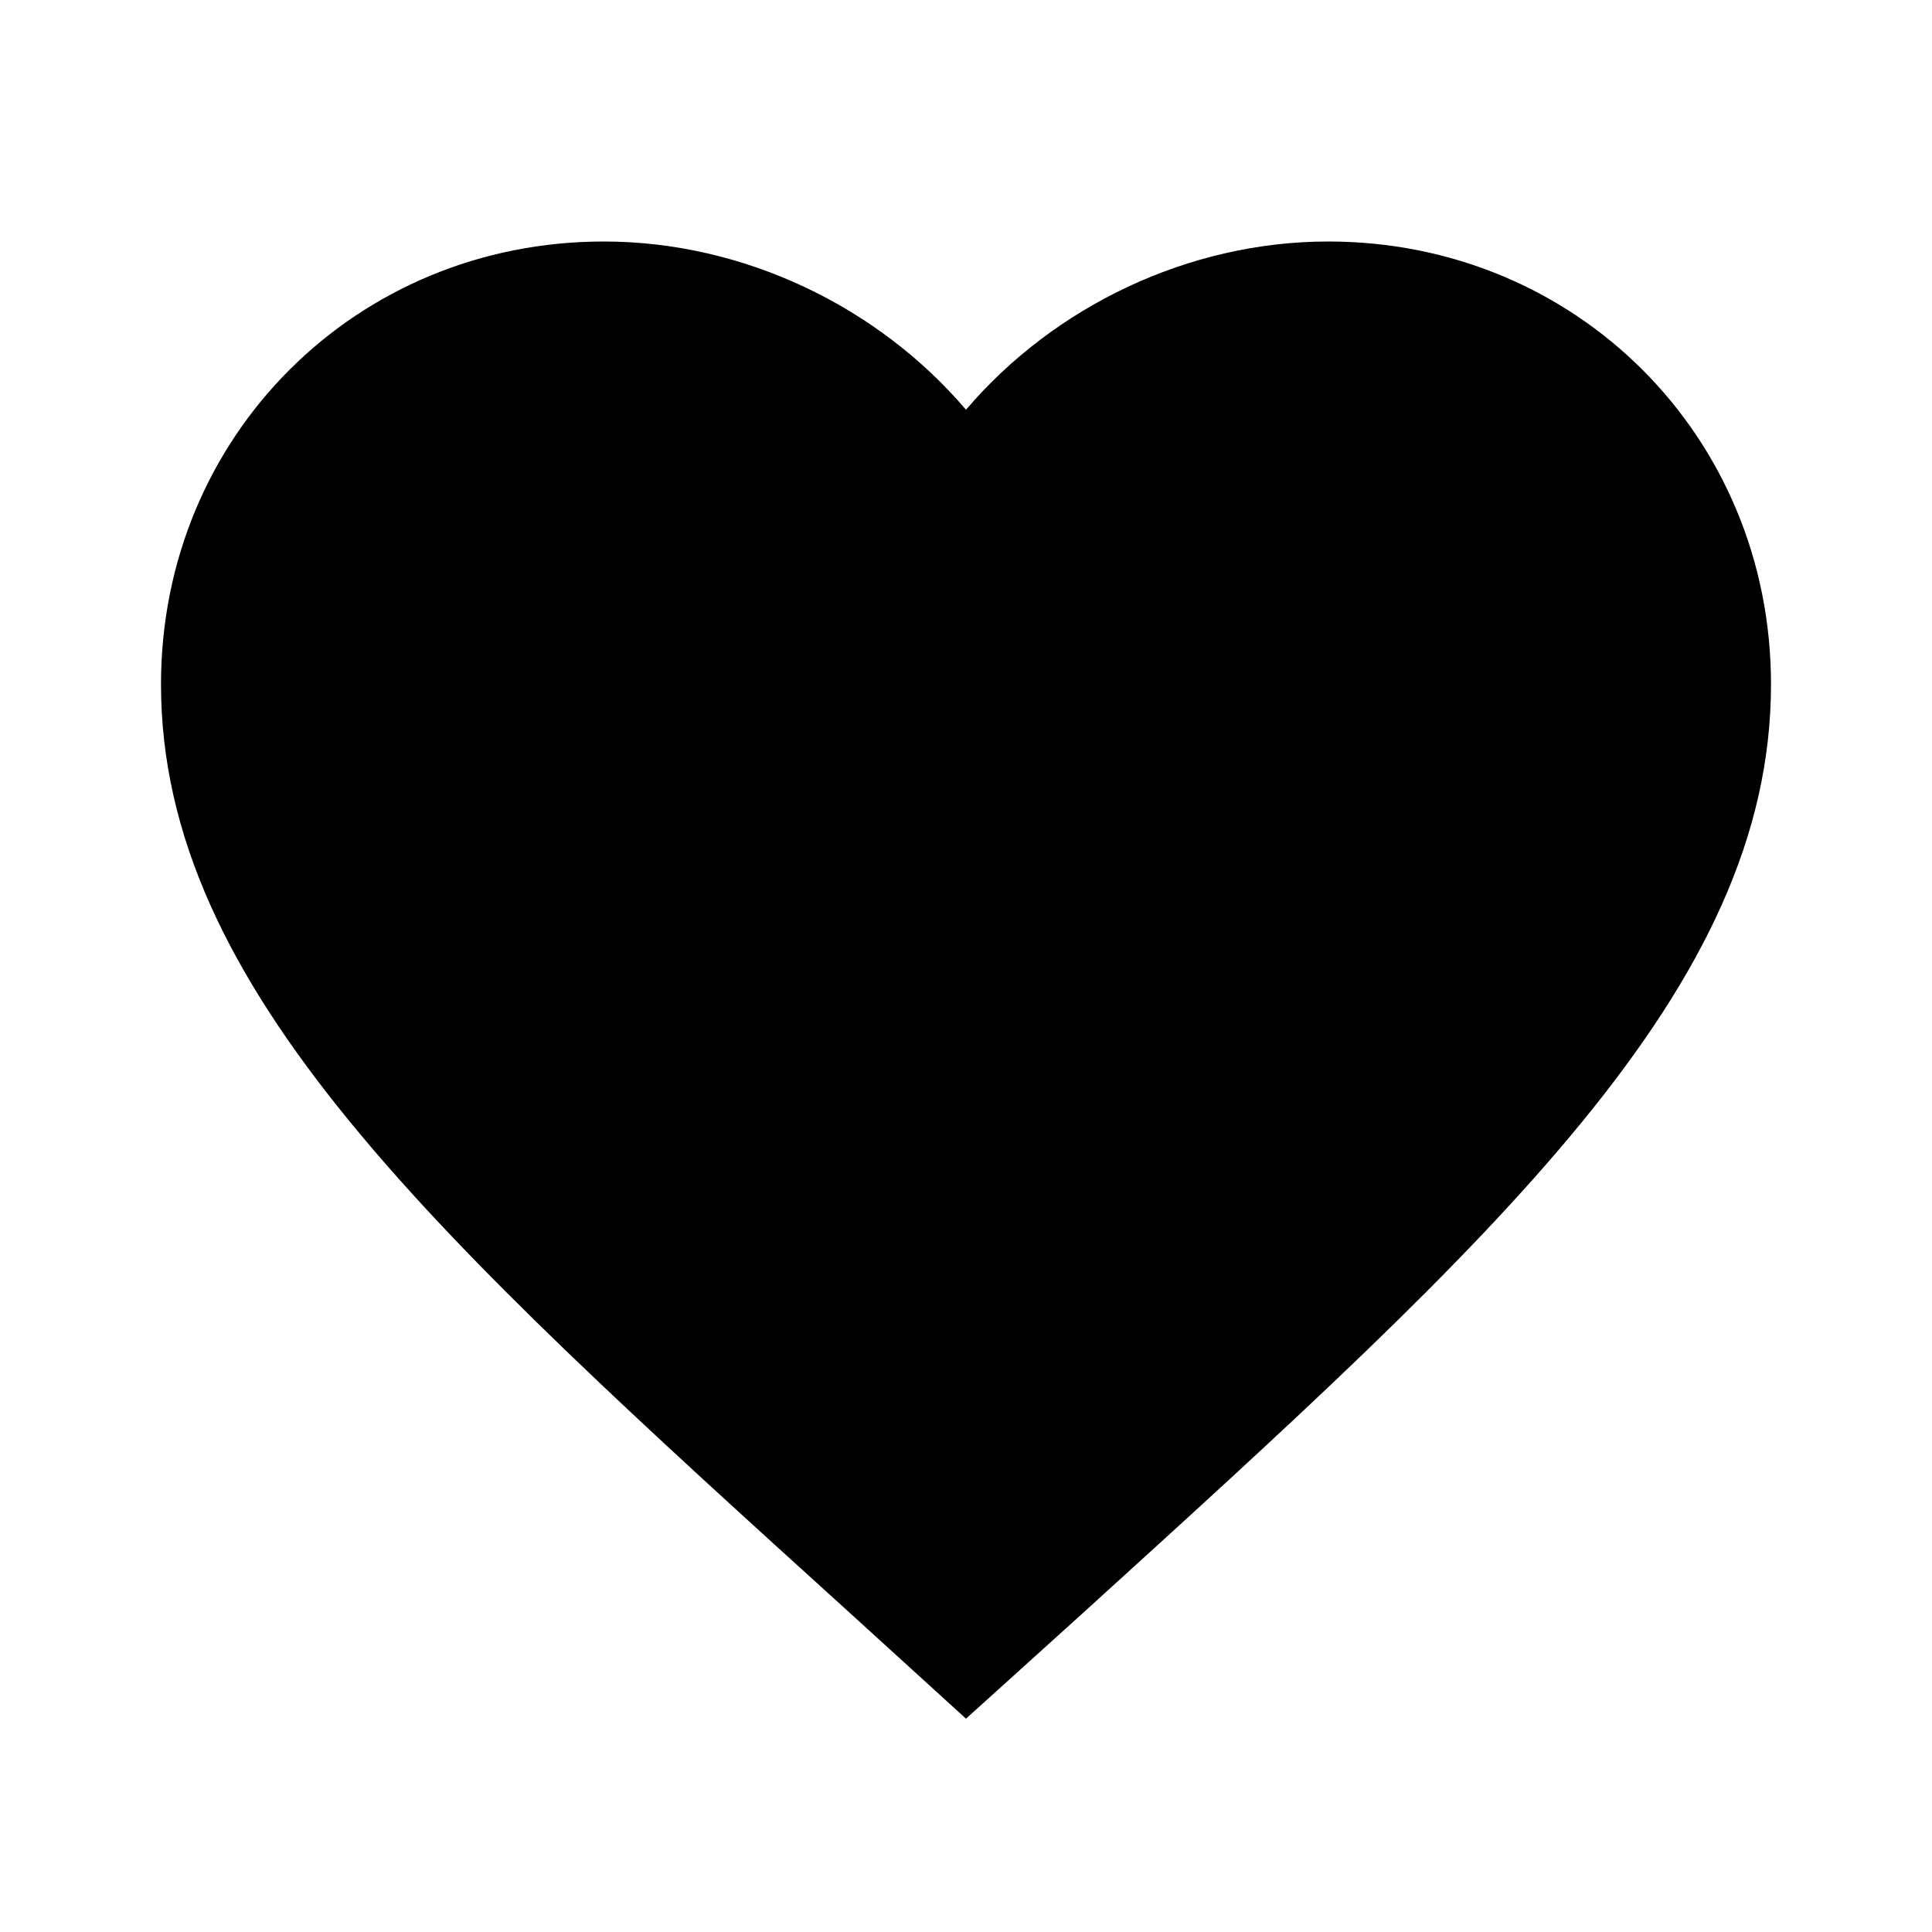
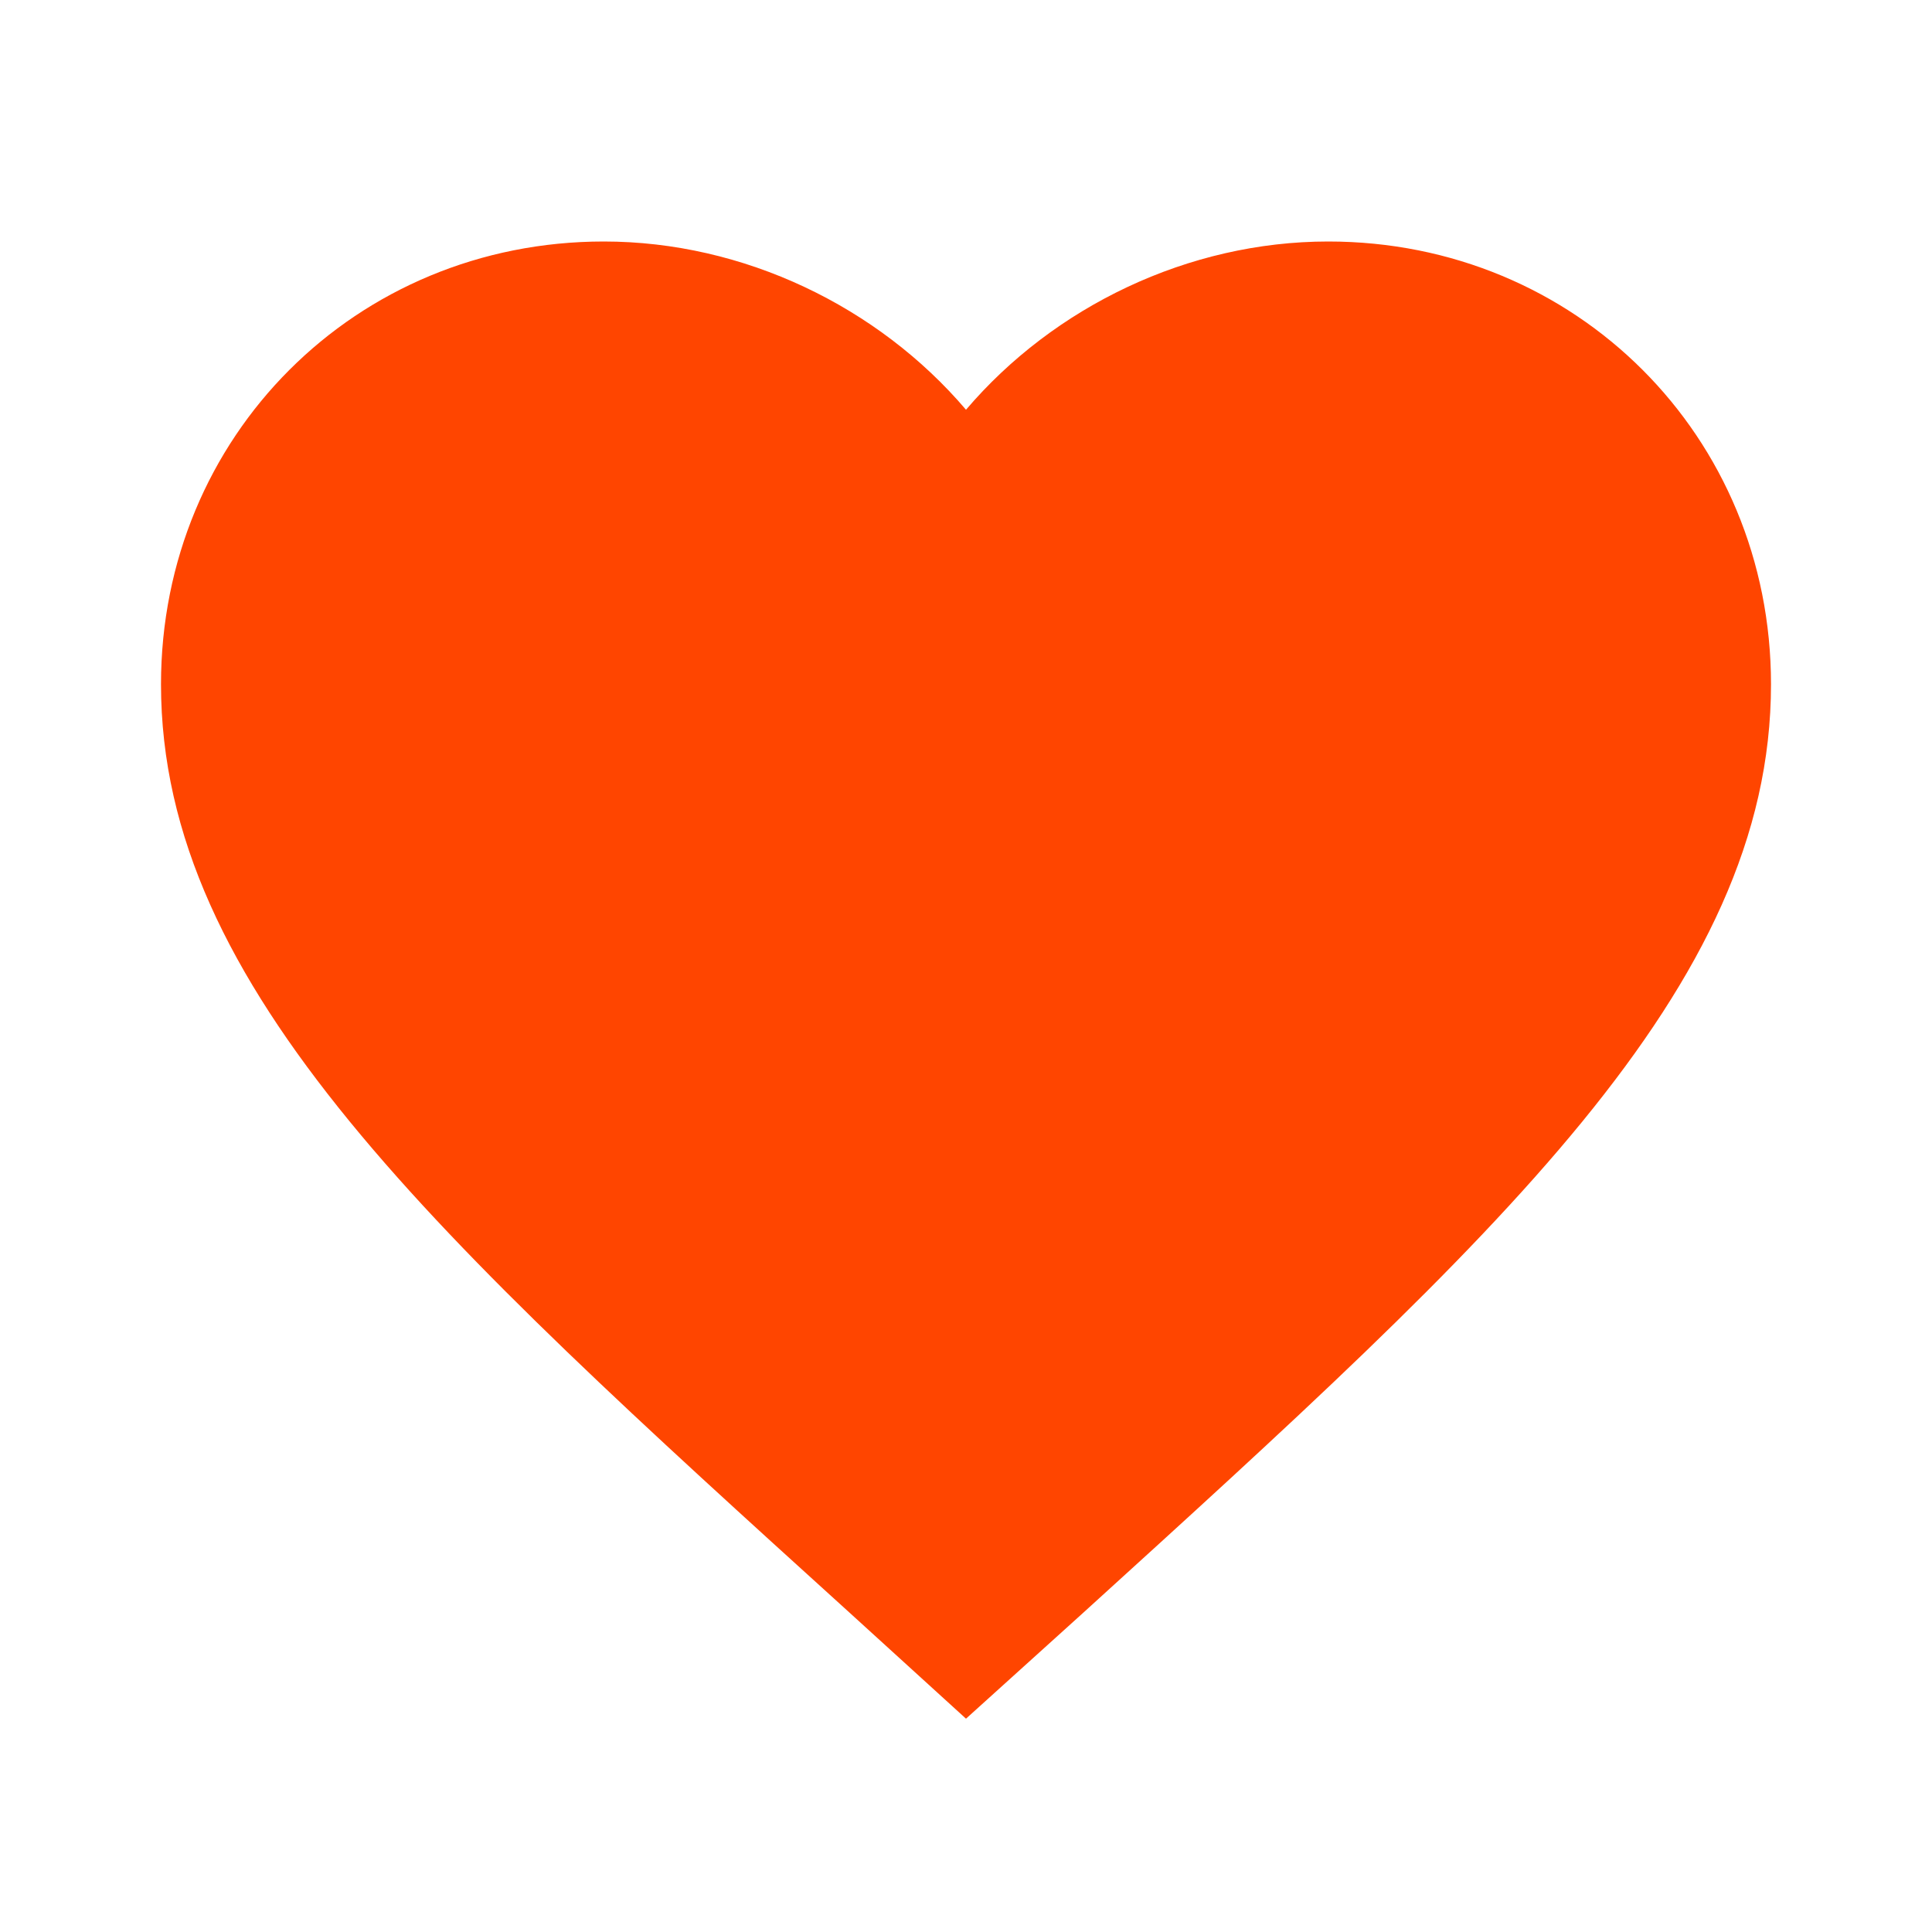
- <svg xmlns="http://www.w3.org/2000/svg" width="24" height="24" viewBox="0 0 24 24">
+ <svg xmlns="http://www.w3.org/2000/svg" fill="OrangeRed" width="24" height="24" viewBox="0 0 24 24">
  <path d="M0 0h24v24H0z" fill="none" />
  <path d="M12 21.35l-1.45-1.32C5.4 15.36 2 12.28 2 8.5 2 5.42 4.42 3 7.5 3c1.74 0 3.41.81 4.5 2.09C13.09 3.81 14.76 3 16.5 3 19.58 3 22 5.42 22 8.5c0 3.78-3.4 6.86-8.55 11.54L12 21.35z" />
</svg>
